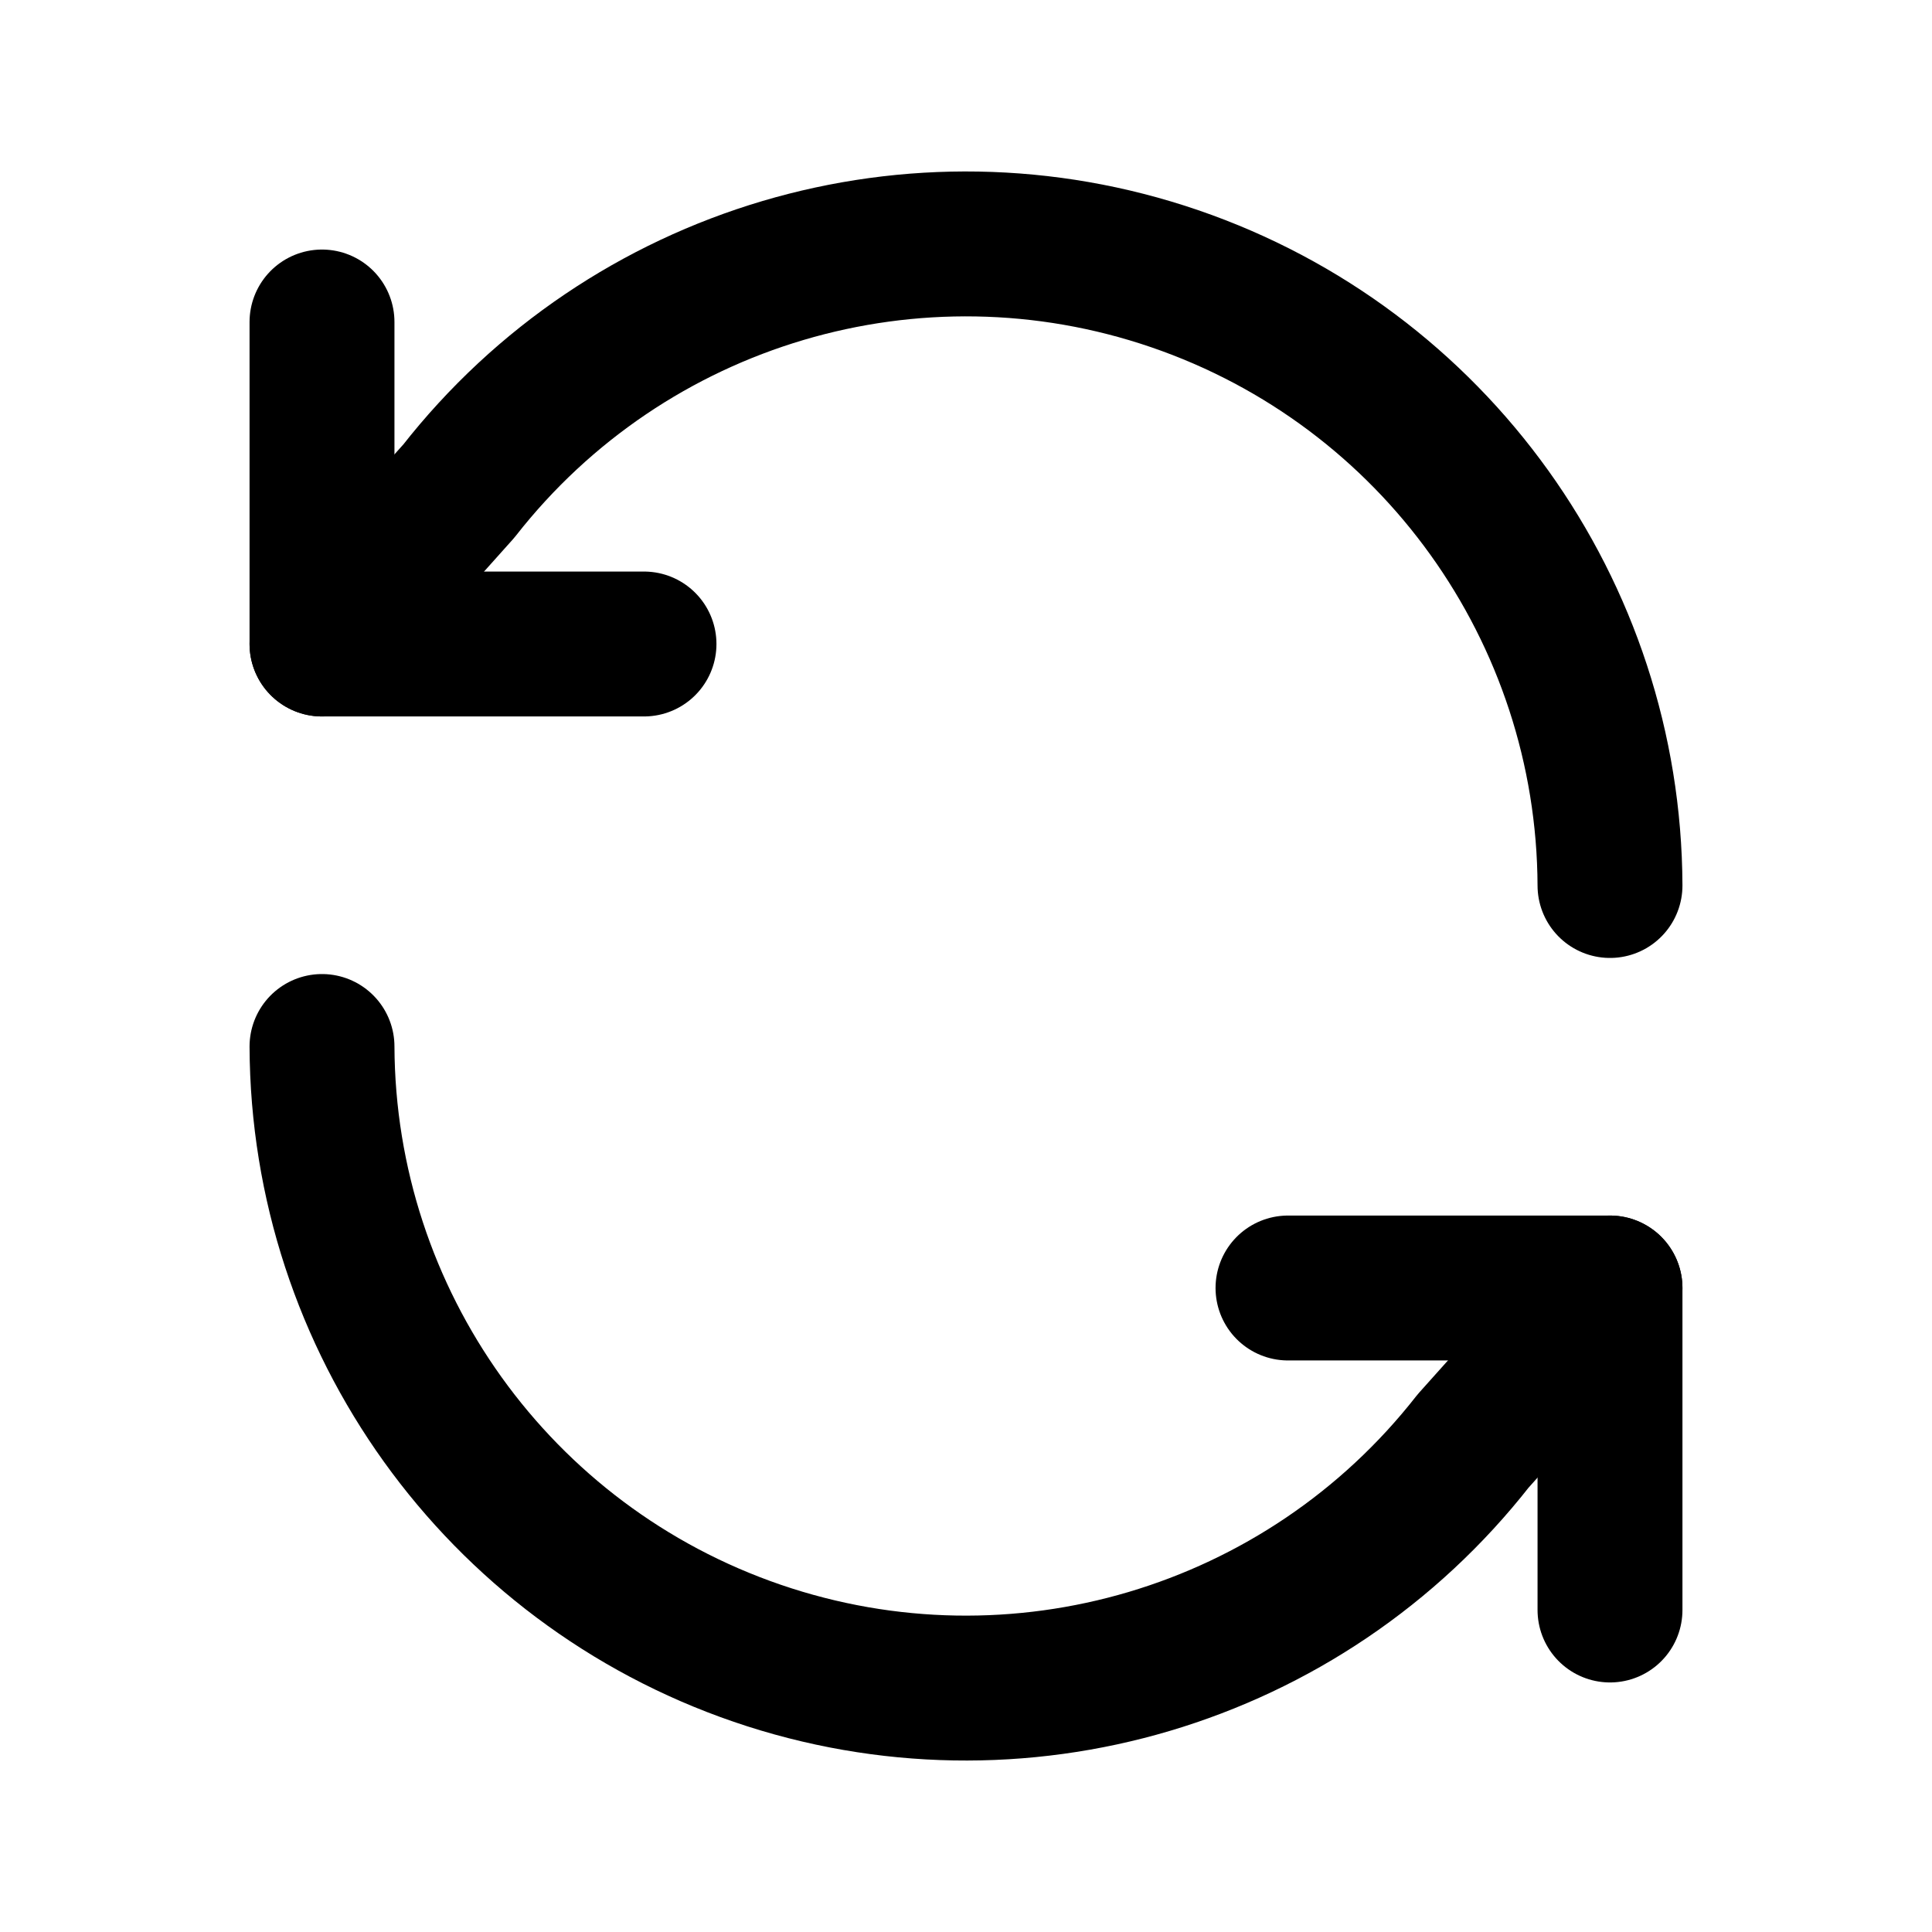
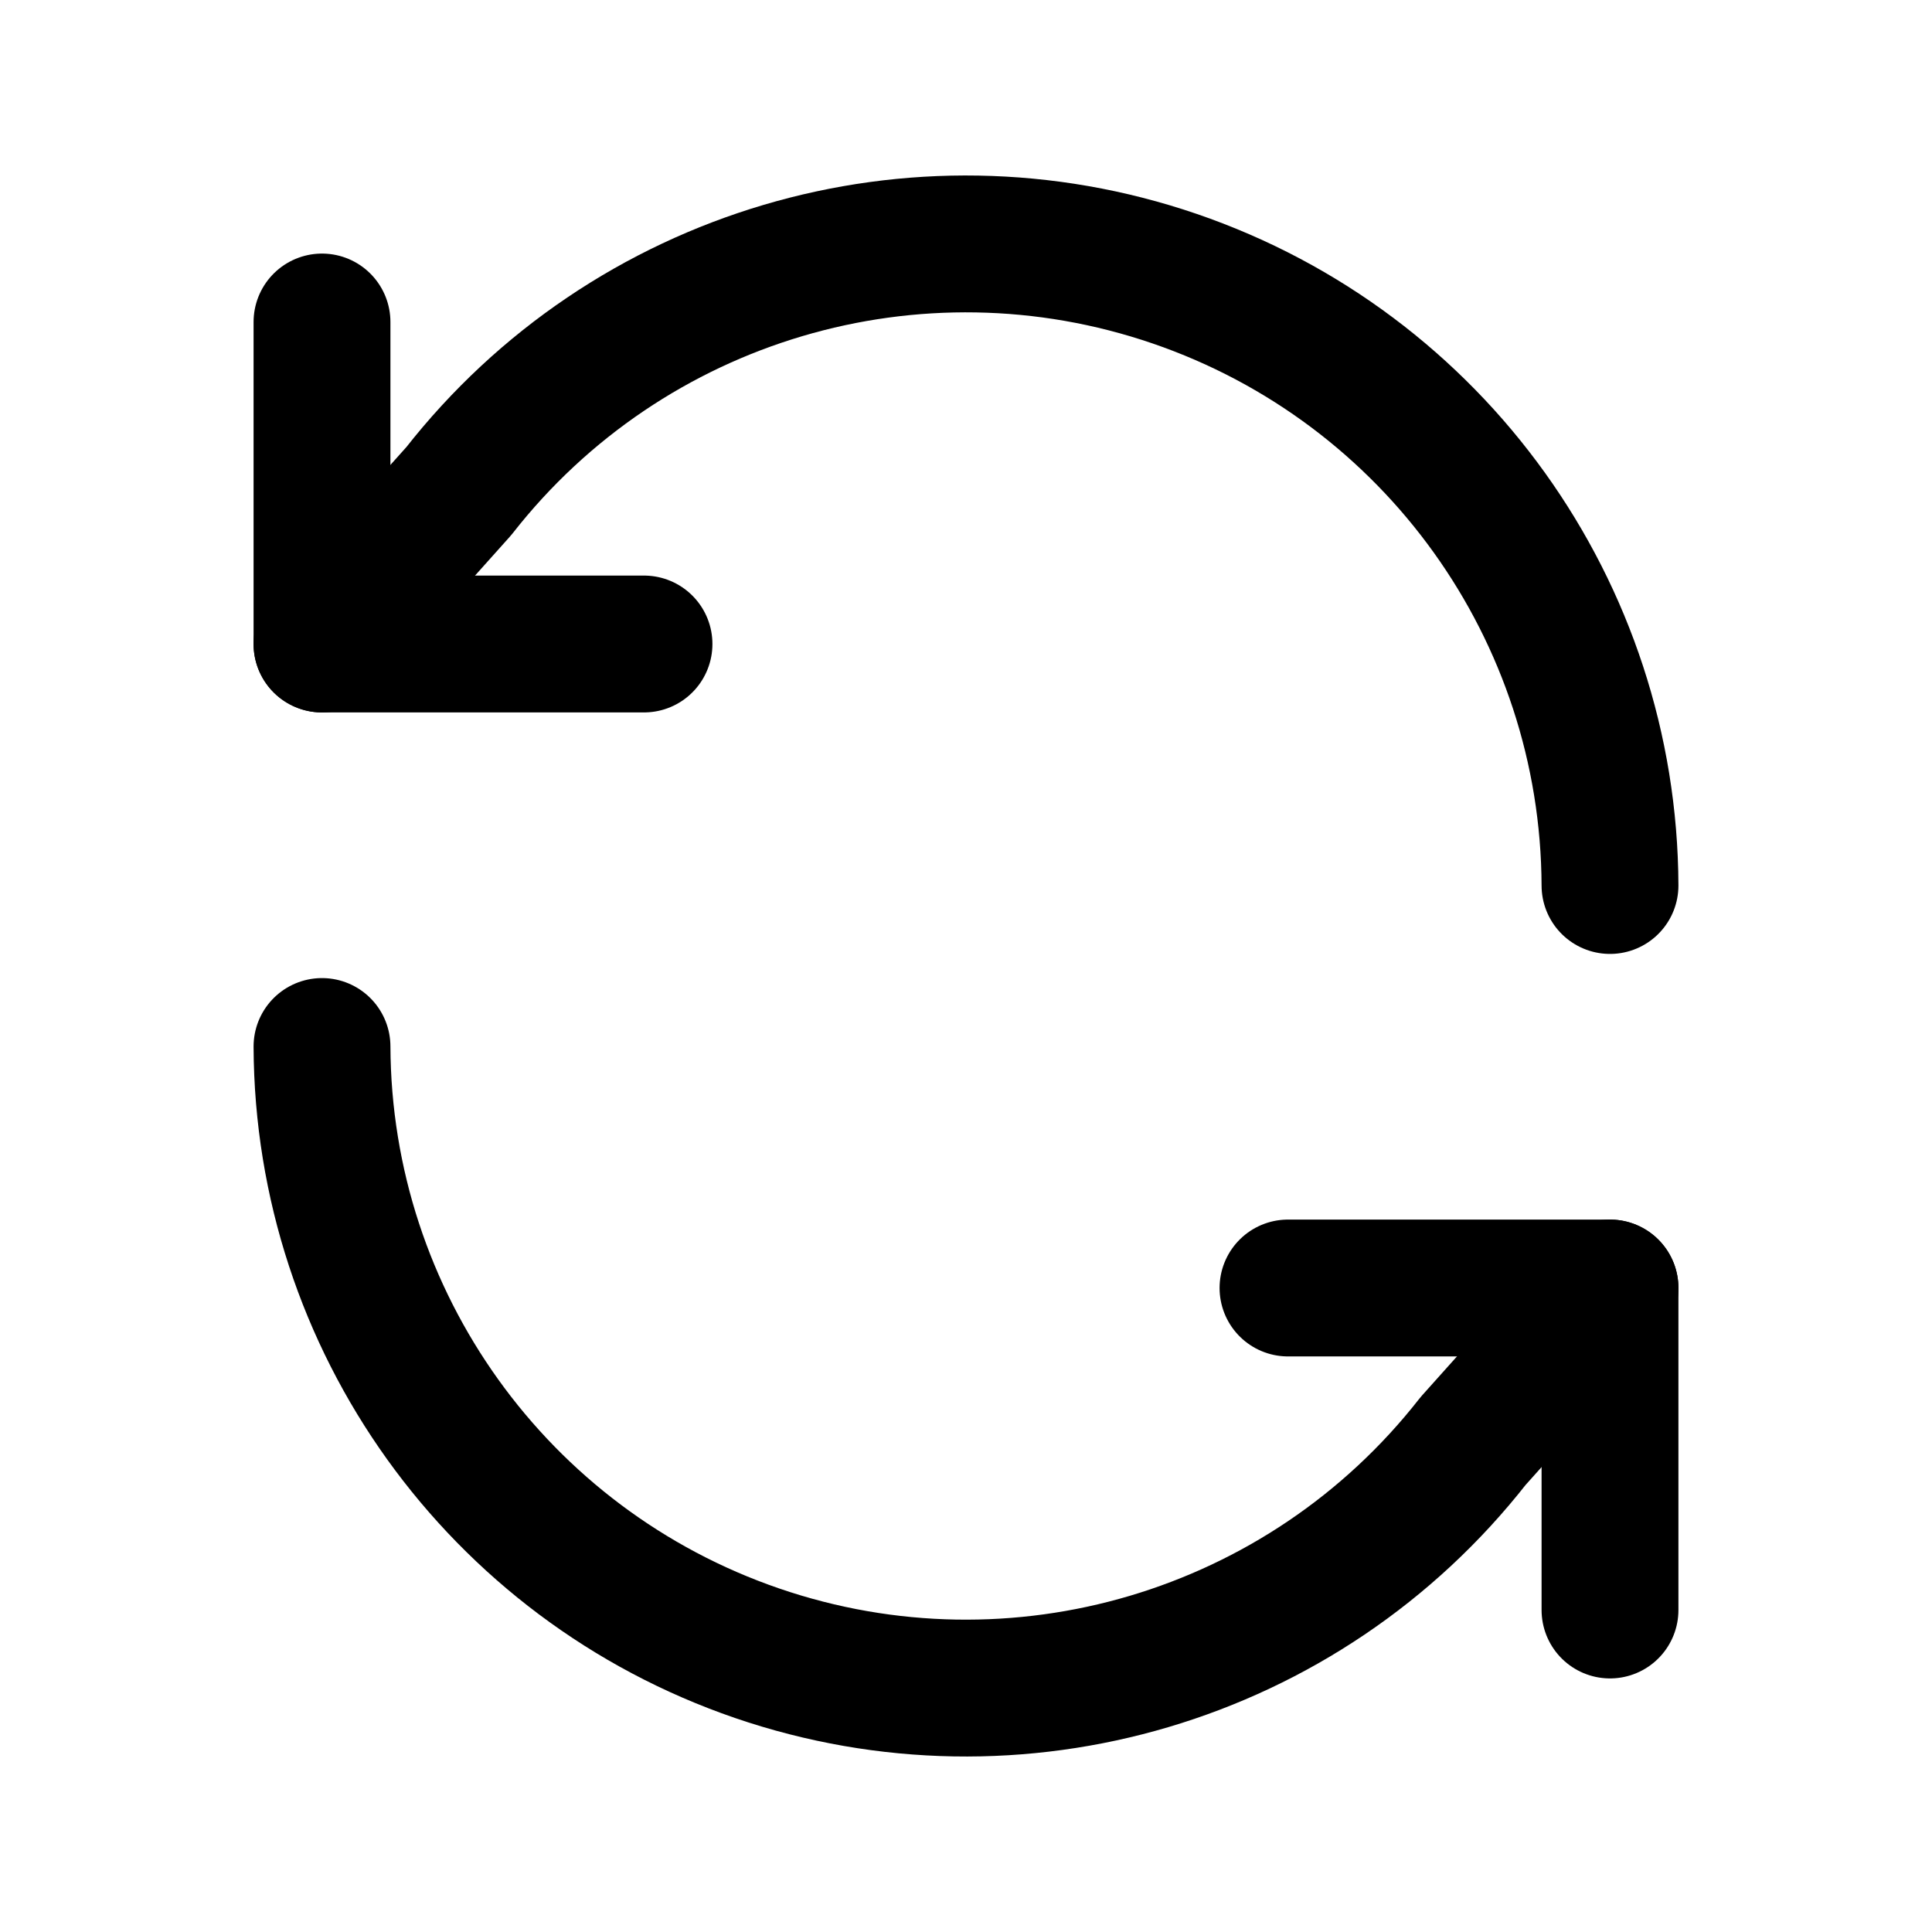
- <svg xmlns="http://www.w3.org/2000/svg" width="24" height="24" viewBox="0 0 24 24" fill="none" stroke="#000000" stroke-width="1.8" stroke-linecap="round" stroke-linejoin="round">
+ <svg xmlns="http://www.w3.org/2000/svg" width="24" height="24" viewBox="0 0 24 24" fill="none" stroke="#000000" stroke-width="1.7" stroke-linecap="round" stroke-linejoin="round">
  <path d="M20 11a8 8 0 0 0-14.3-4.9L4 8" />
  <path d="M4 4v4h4" />
  <path d="M4 13a8 8 0 0 0 14.3 4.9L20 16" />
  <path d="M20 20v-4h-4" />
</svg>
